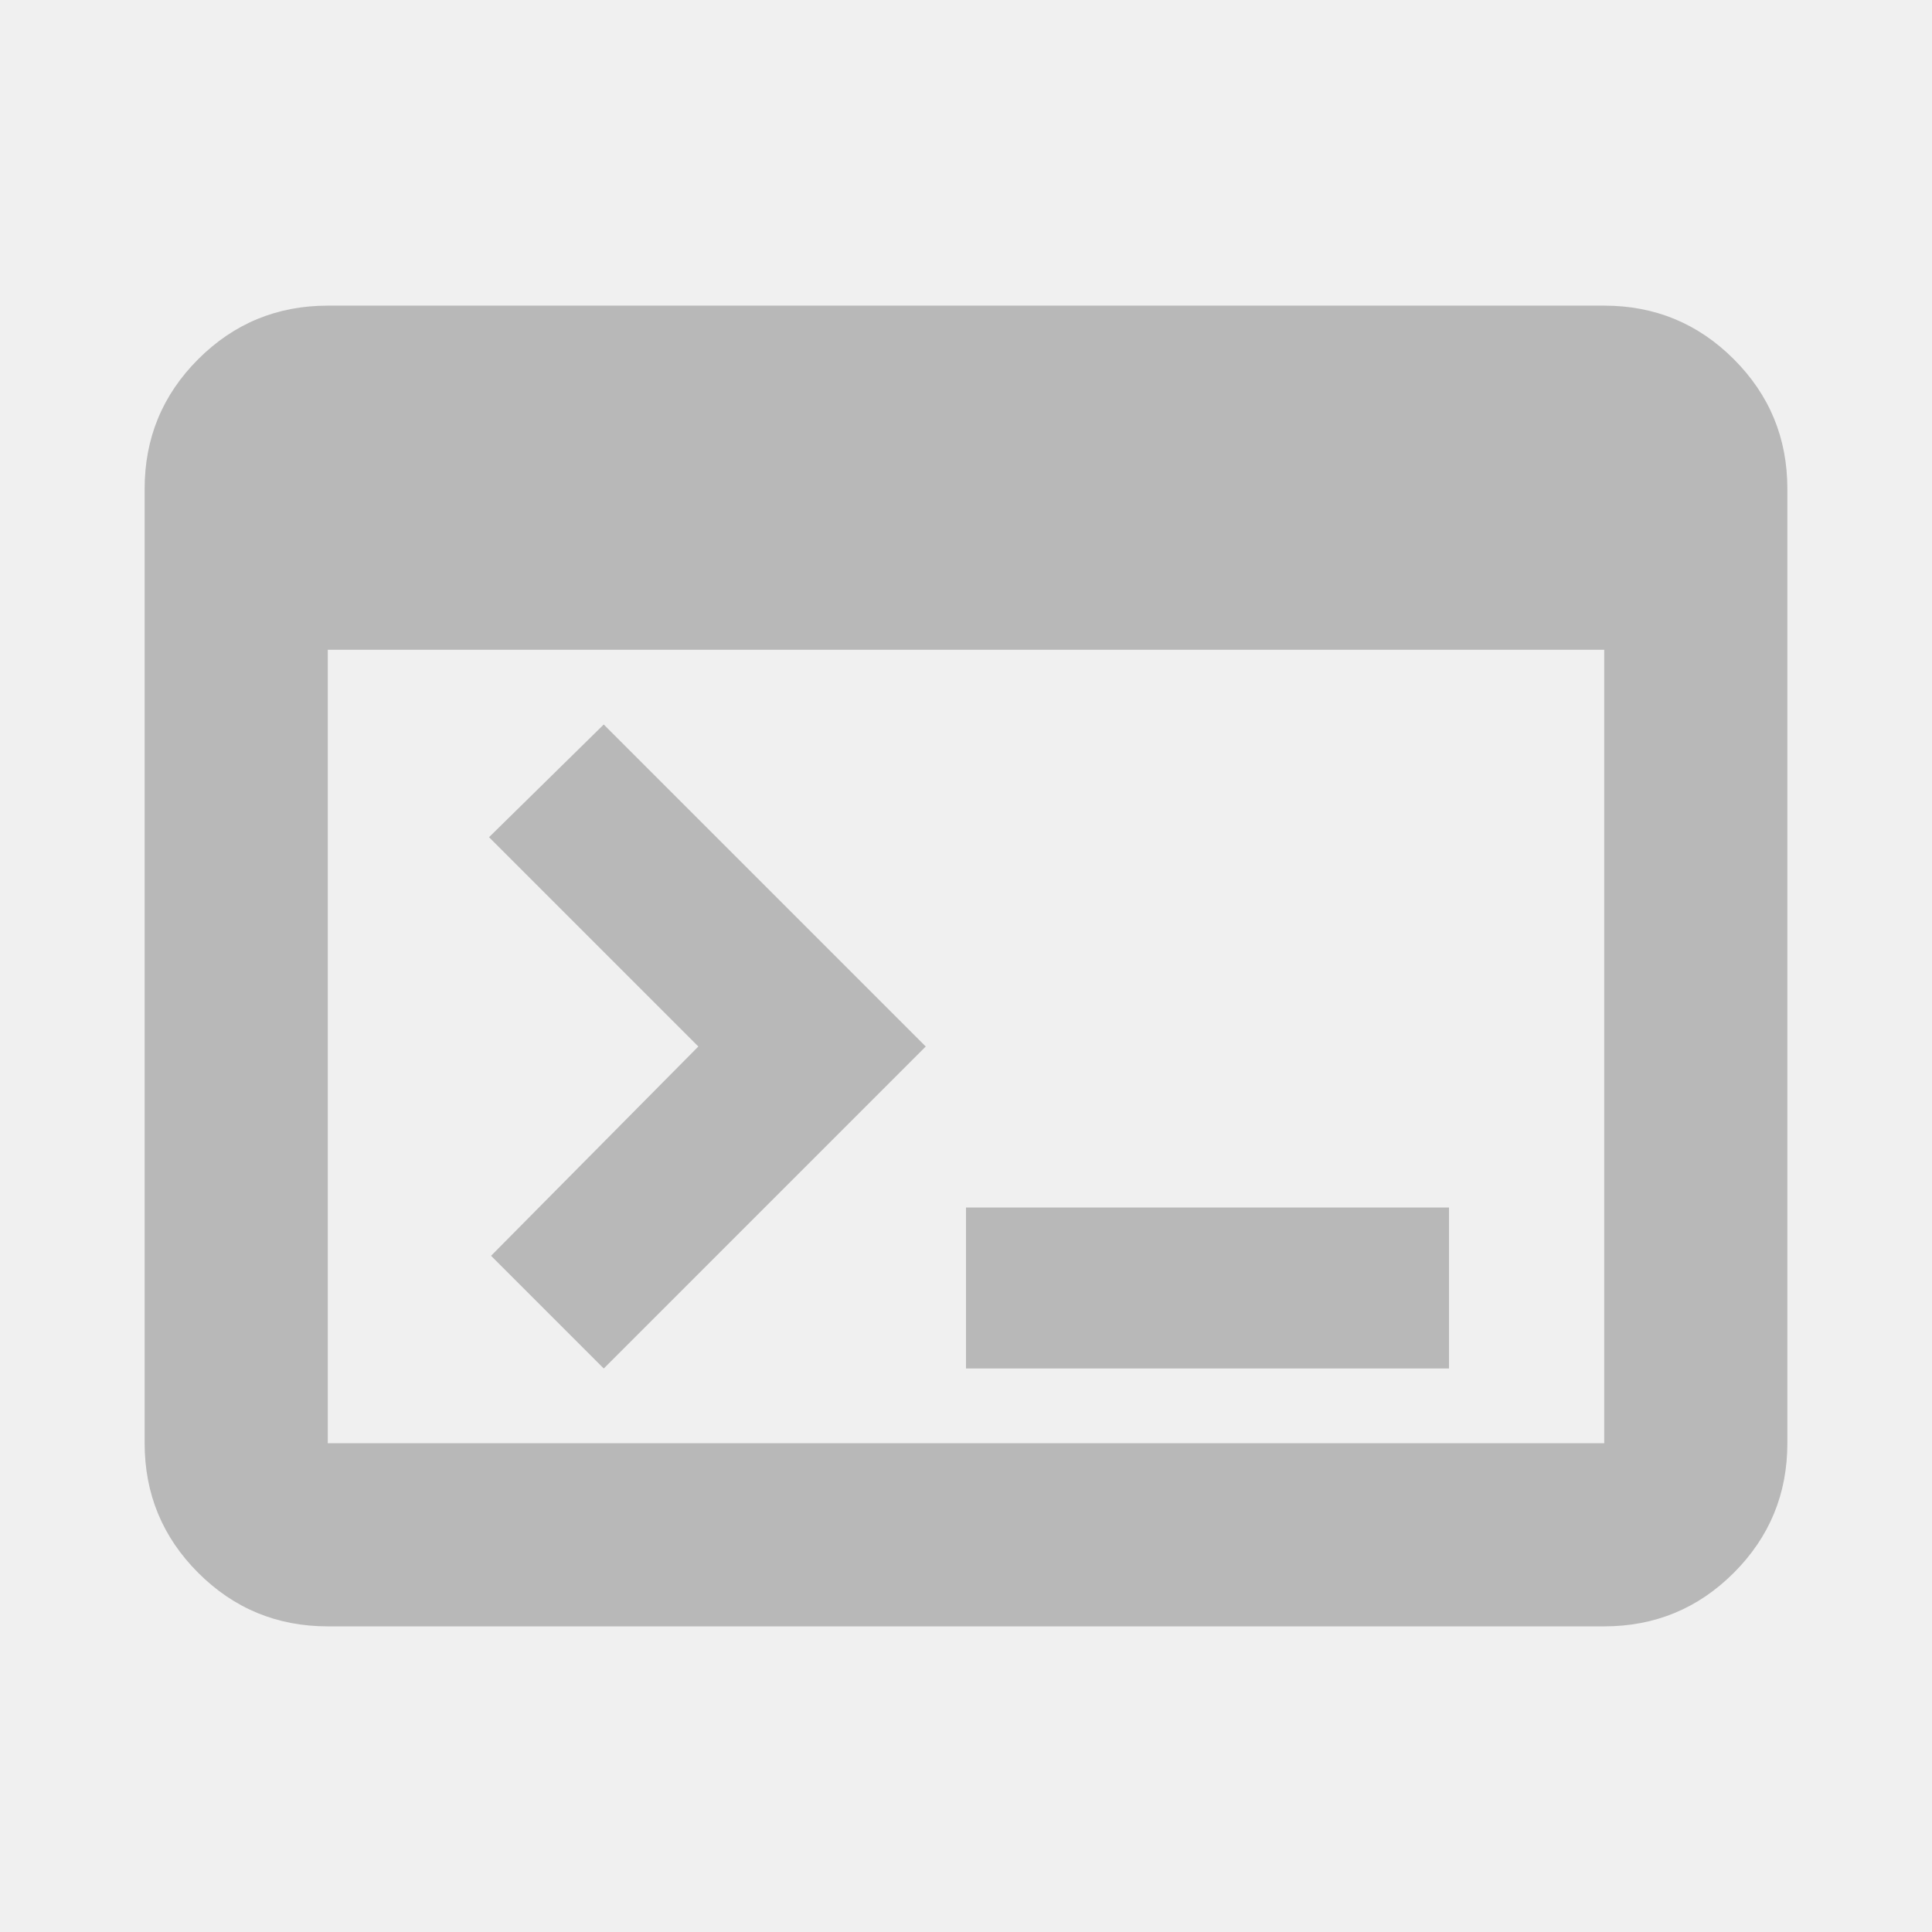
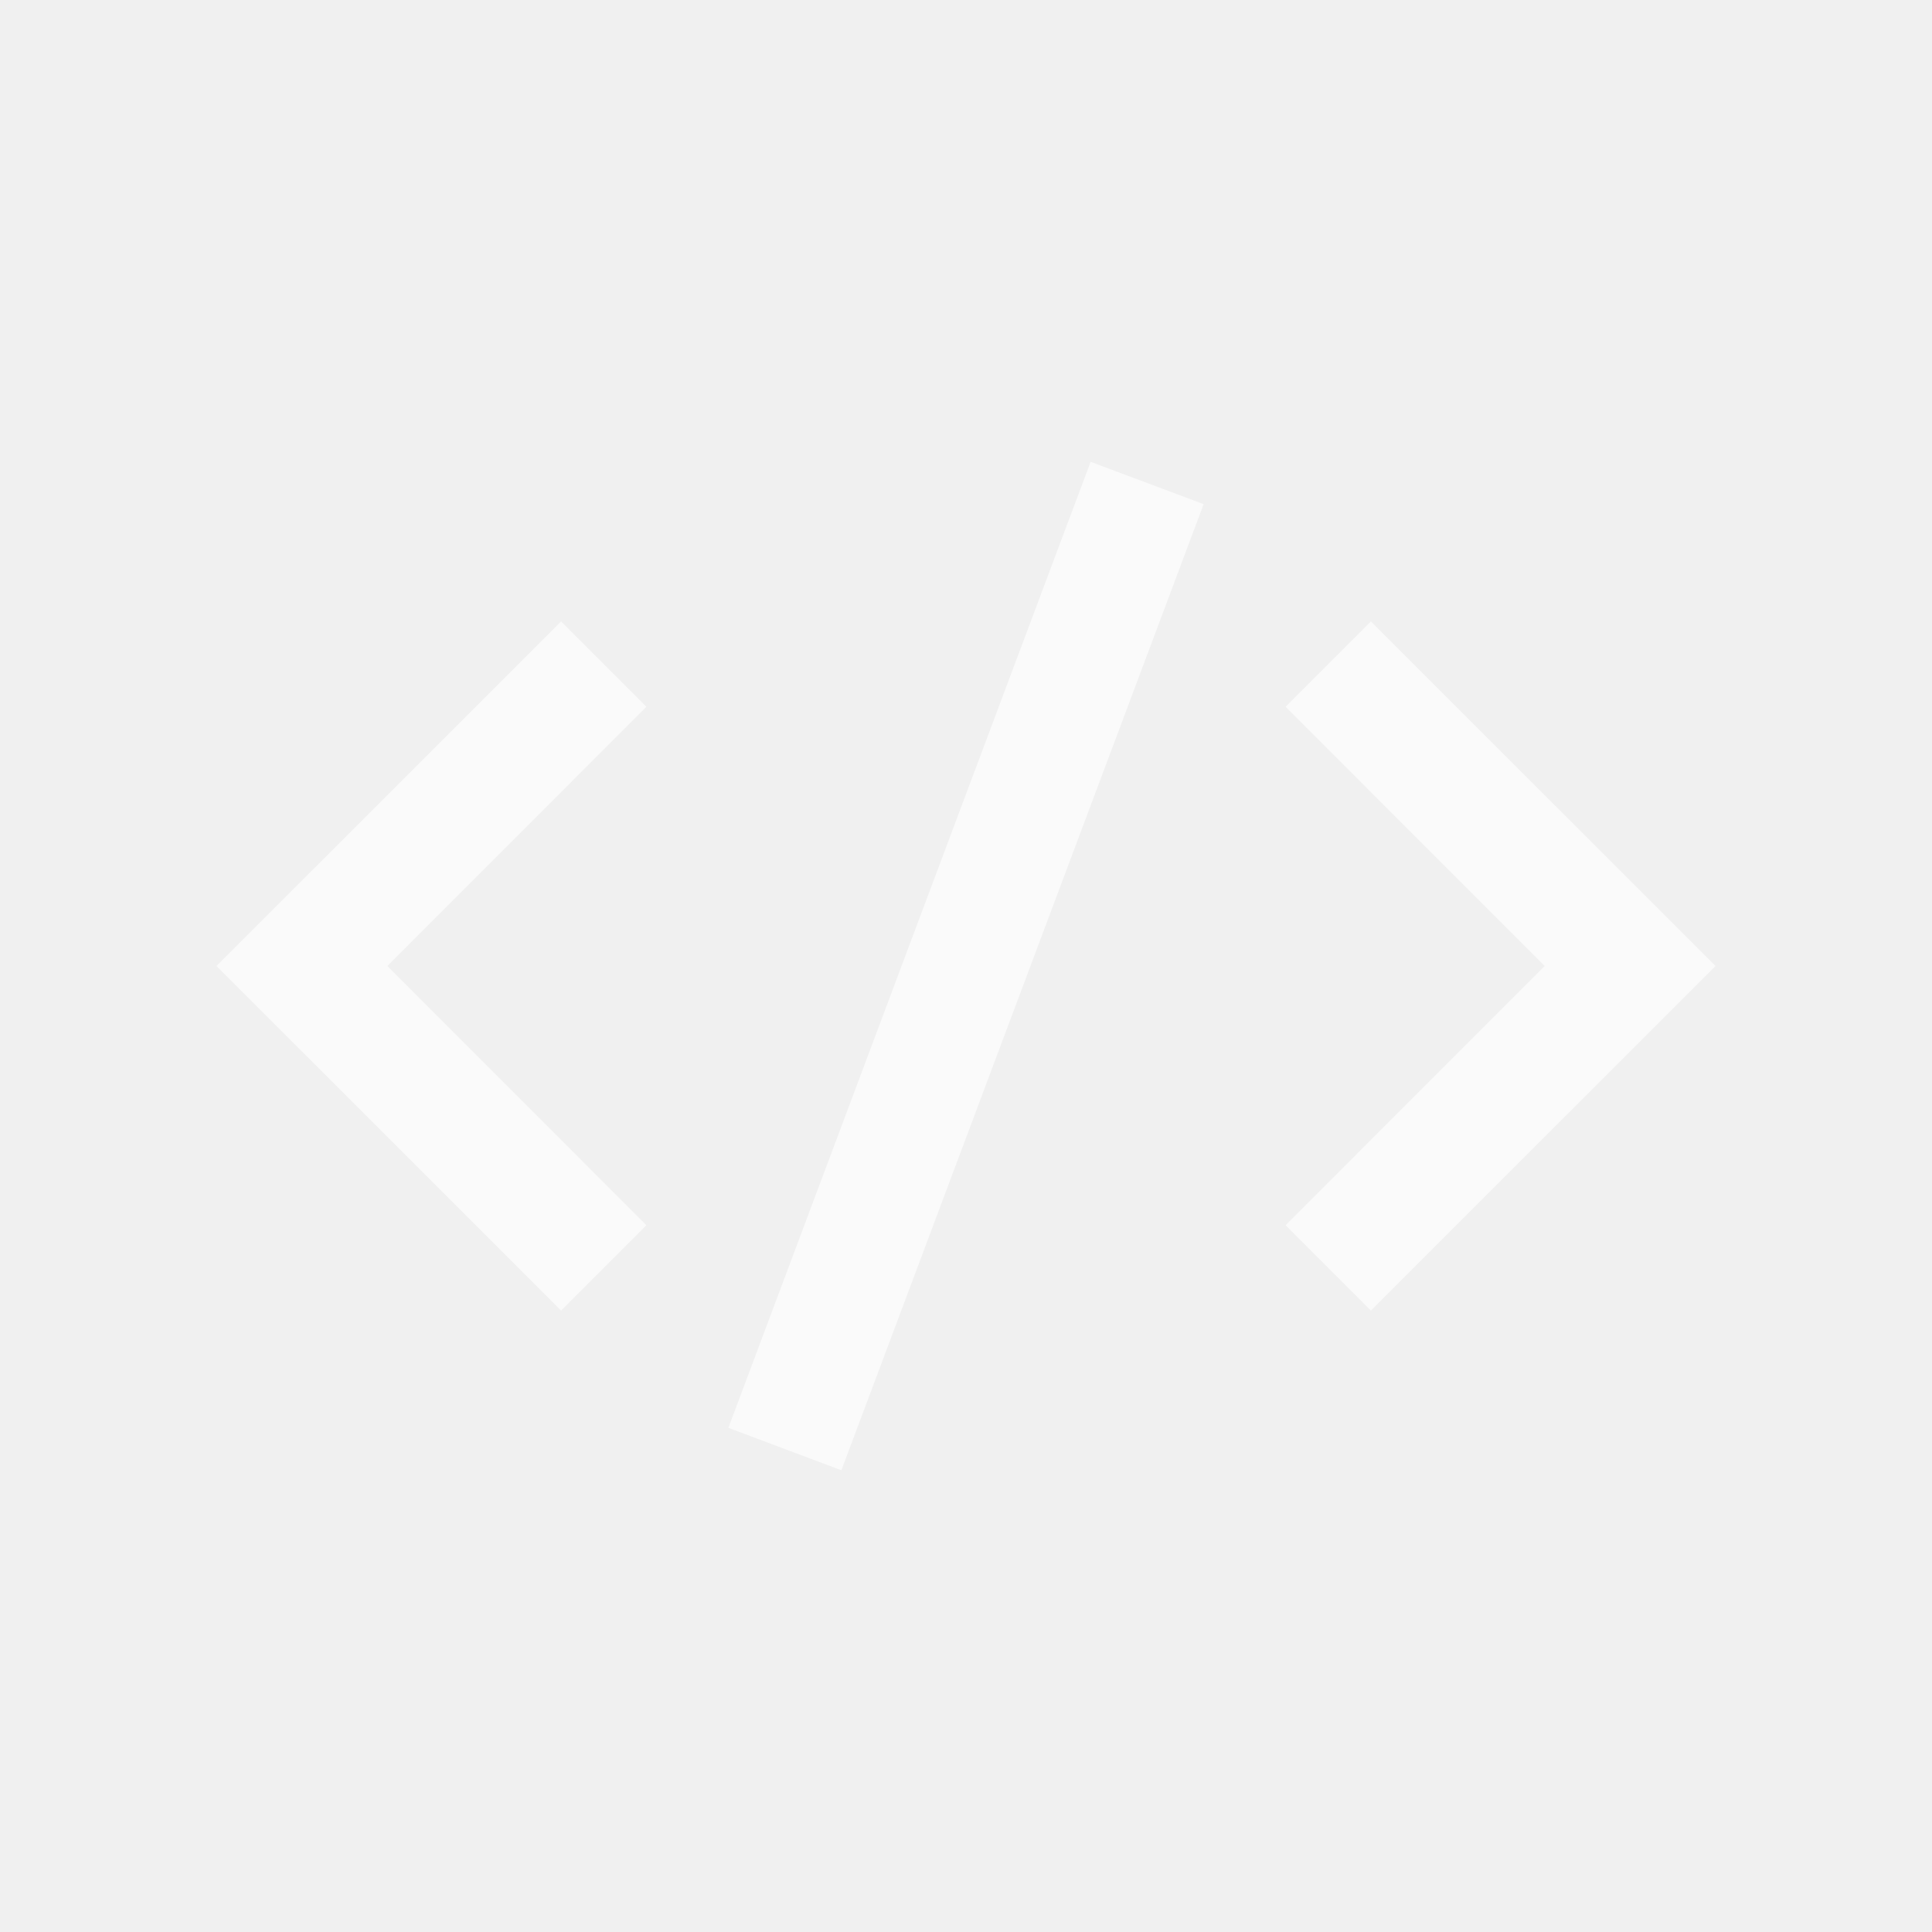
- <svg xmlns="http://www.w3.org/2000/svg" height="24px" viewBox="0 -960 960 960" width="24px" fill="hsl(0, 0%, 72%)">
-   <path d="M162.87-151.87q-37.78 0-64.39-26.61t-26.61-64.39v-474.26q0-37.78 26.61-64.39t64.39-26.61h634.26q37.78 0 64.39 26.61t26.61 64.39v474.26q0 37.78-26.61 64.39t-64.39 26.61H162.87Zm0-91h634.26v-394.26H162.87v394.26ZM300-280l-56-56 103-104-104-104 57-56 160 160-160 160Zm180 0v-80h240v80H480Z" />
+ <svg xmlns="http://www.w3.org/2000/svg" width="195px" height="195px" viewBox="0 0 24.00 24.00" fill="none" stroke="#ffffff" stroke-width="0">
+   <g id="SVGRepo_bgCarrier" stroke-width="0" transform="translate(0,0), scale(1)" />
+   <g id="SVGRepo_tracerCarrier" stroke-linecap="round" stroke-linejoin="round" stroke="#CCCCCC" stroke-width="0.048" />
+   <g id="SVGRepo_iconCarrier">
+     <path fill-rule="evenodd" clip-rule="evenodd" d="M14.952 6.263L10.452 18.264L9.048 17.737L13.548 5.737L14.952 6.263ZM19.189 12L15.97 8.78L17.03 7.72L21.311 12L17.03 16.28L15.97 15.22L19.189 12ZM8.03 15.22L4.811 12L8.03 8.78L6.97 7.72L2.689 12L6.97 16.28L8.03 15.22Z" fill="#fafafa" />
+   </g>
</svg>
